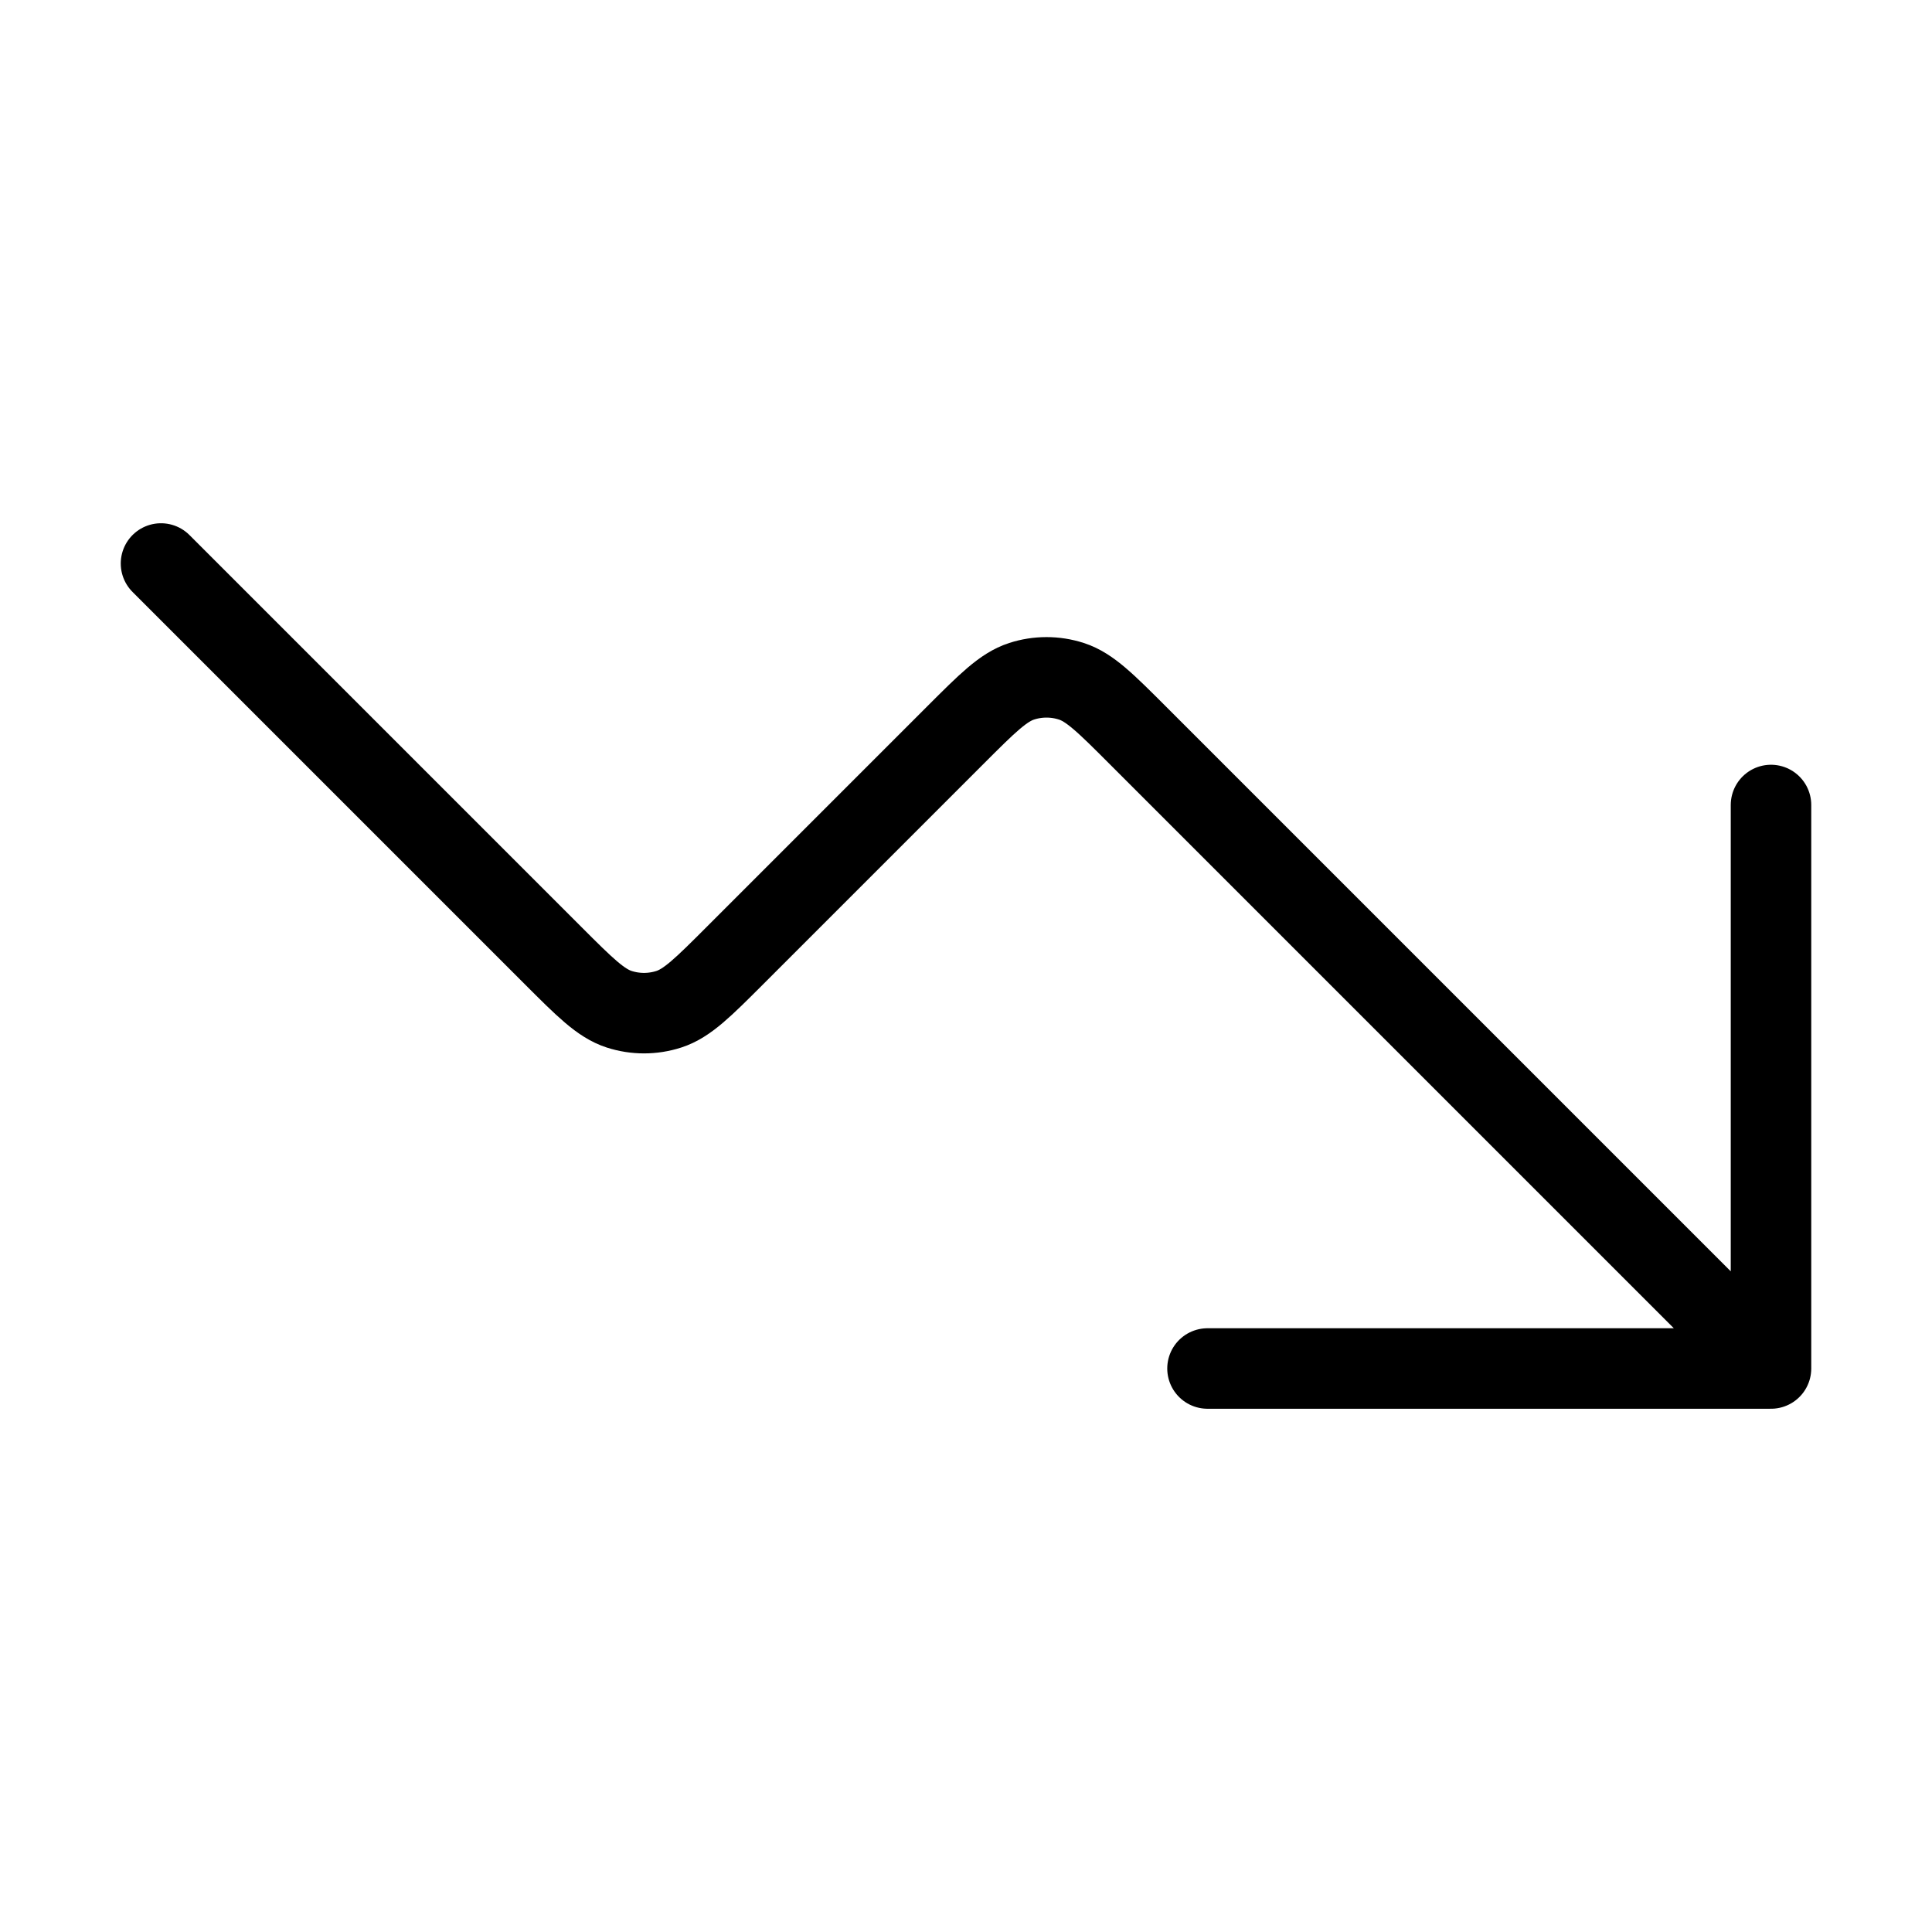
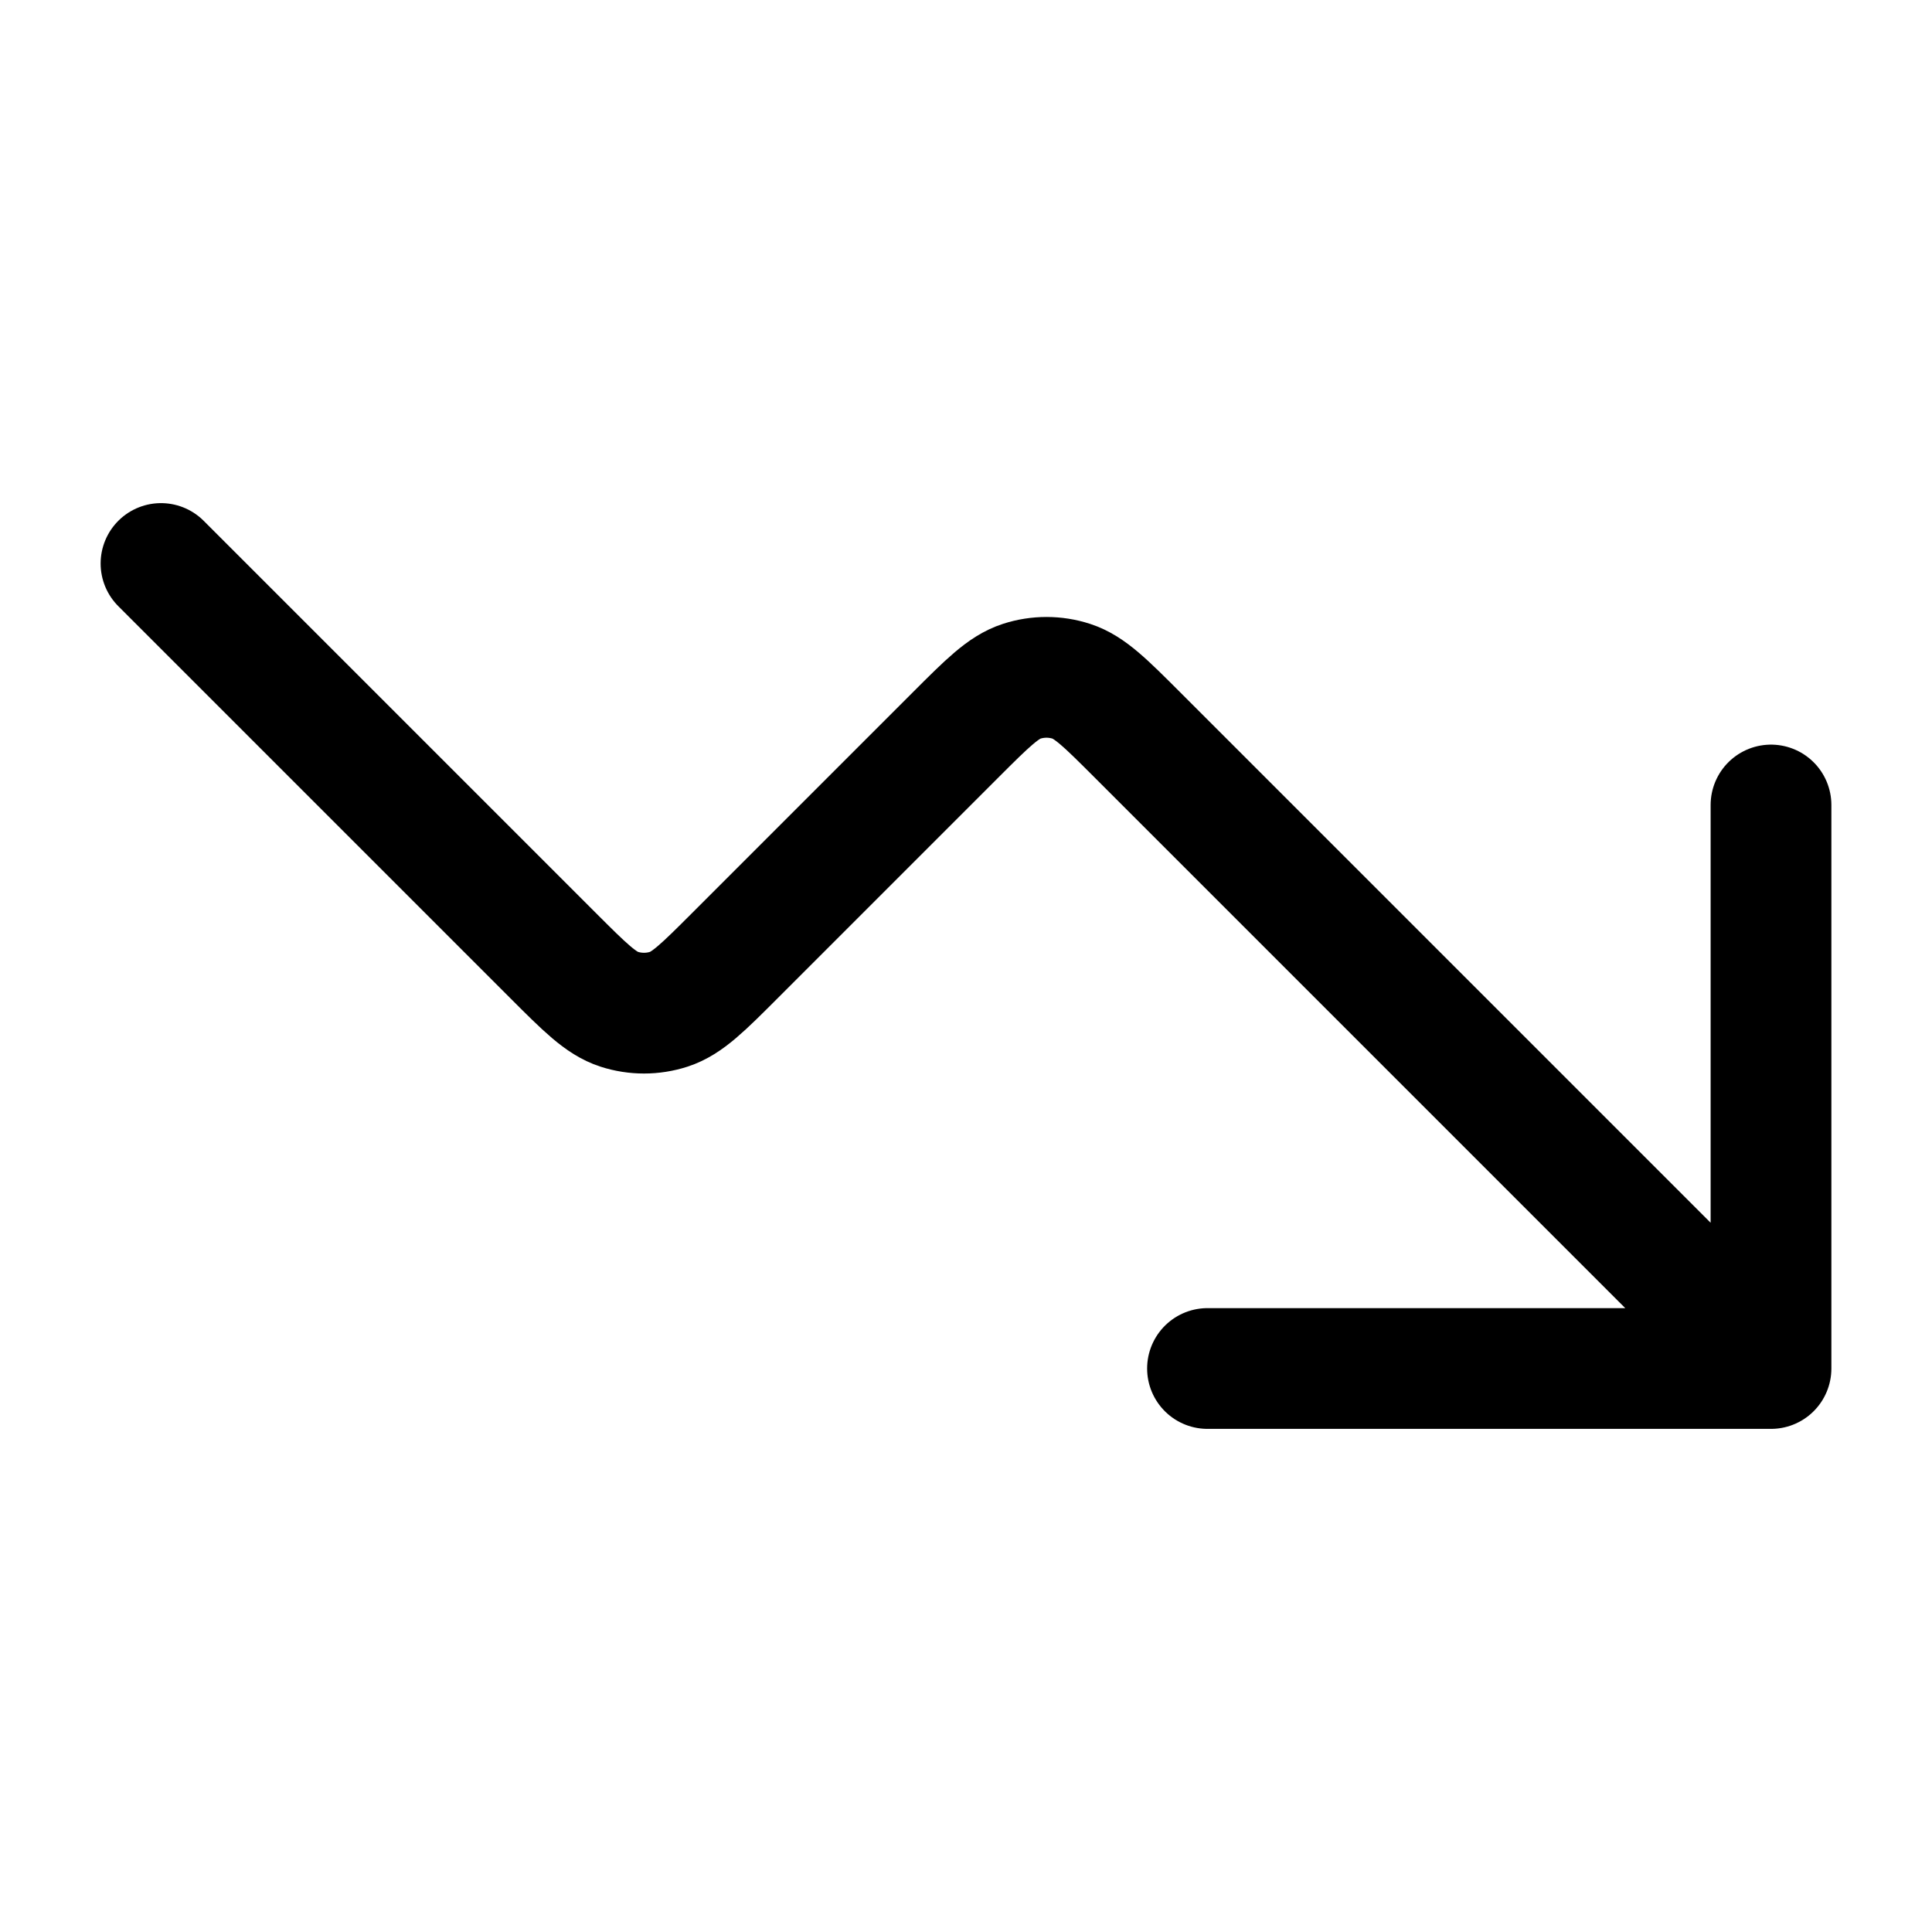
- <svg xmlns="http://www.w3.org/2000/svg" width="24" height="24" viewBox="0 0 24 24" fill="none">
-   <path d="M22 17L14.131 9.131C13.735 8.735 13.537 8.537 13.309 8.463C13.108 8.398 12.892 8.398 12.691 8.463C12.463 8.537 12.265 8.735 11.869 9.131L9.131 11.869C8.735 12.265 8.537 12.463 8.309 12.537C8.108 12.602 7.892 12.602 7.691 12.537C7.463 12.463 7.265 12.265 6.869 11.869L2 7M22 17H15M22 17V10" stroke="black" stroke-linecap="round" stroke-linejoin="round" />
+ <svg xmlns="http://www.w3.org/2000/svg" width="18" height="18" viewBox="0 0 24 24" fill="none">
+   <path d="M22 17L14.131 9.131C13.735 8.735 13.537 8.537 13.309 8.463C13.108 8.398 12.892 8.398 12.691 8.463C12.463 8.537 12.265 8.735 11.869 9.131L9.131 11.869C8.735 12.265 8.537 12.463 8.309 12.537C8.108 12.602 7.892 12.602 7.691 12.537C7.463 12.463 7.265 12.265 6.869 11.869L2 7M22 17H15M22 17V10" stroke="currentColor" stroke-width="1.5" stroke-linecap="round" stroke-linejoin="round" />
</svg>
